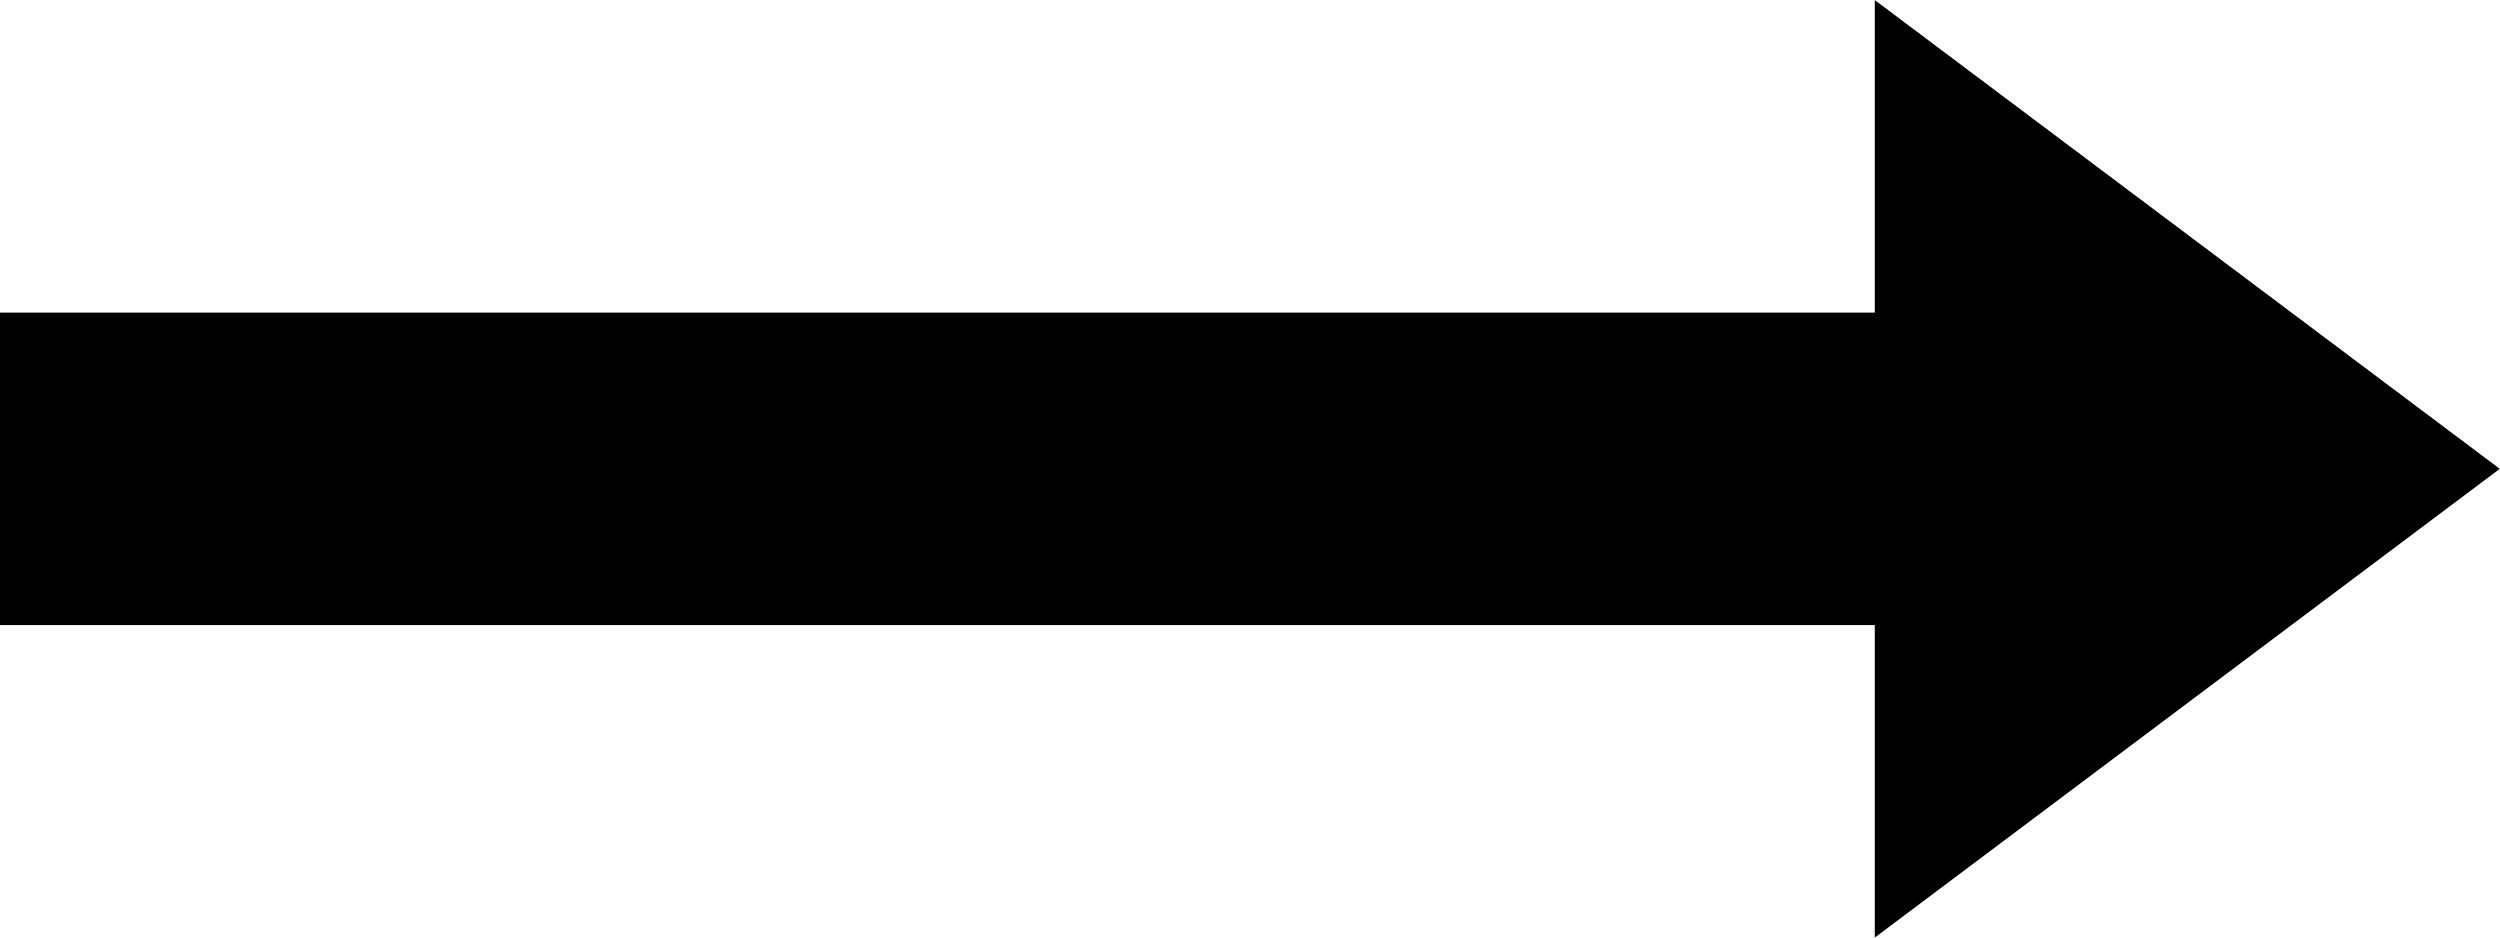
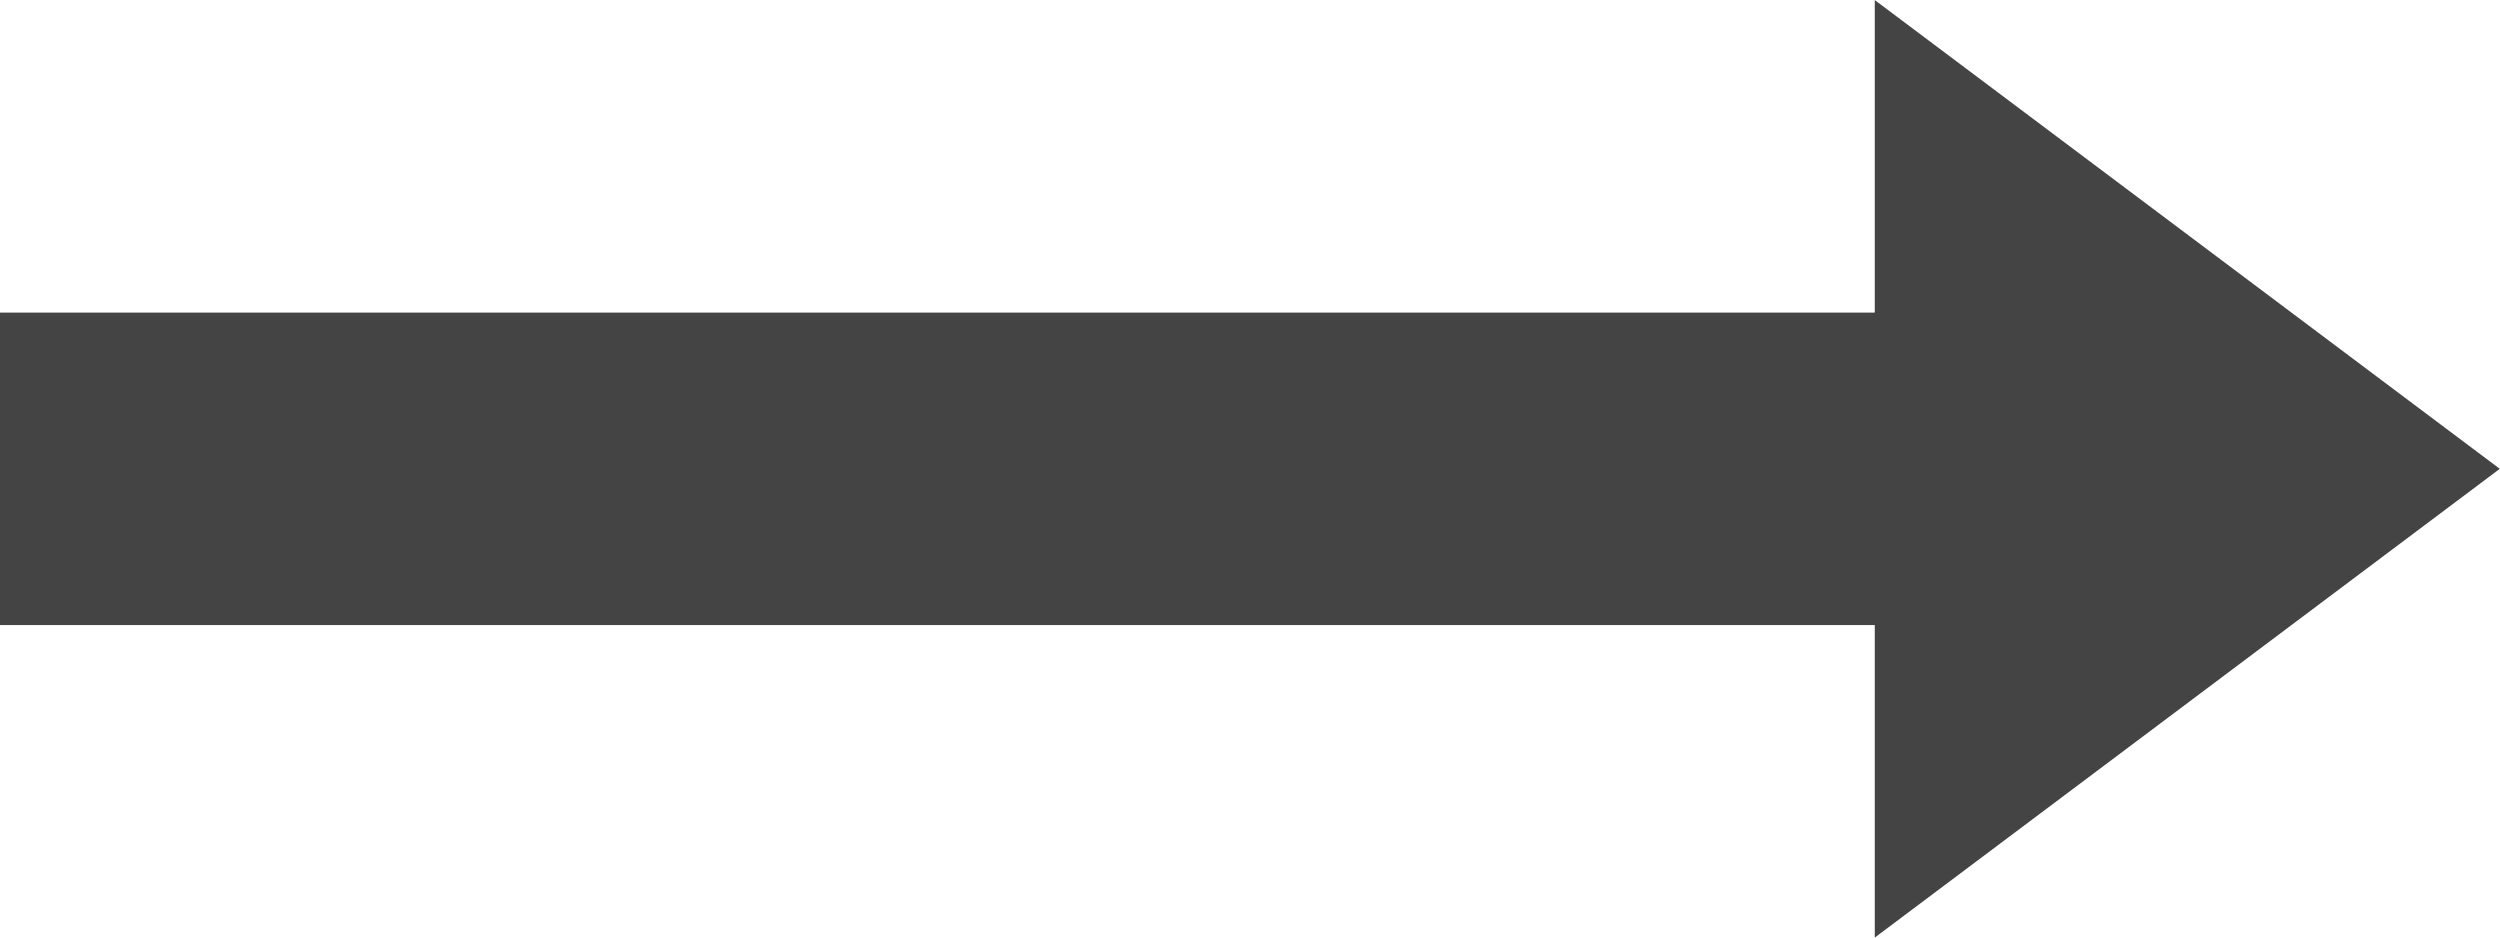
<svg xmlns="http://www.w3.org/2000/svg" width="4mm" height="1.5mm" viewBox="0 0 4 1.5" version="1.1" id="svg8">
  <defs id="defs2" />
  <g id="layer1" transform="translate(-4.3,-292)">
    <g id="g831">
      <g id="g836" transform="translate(-1.521354,-0.396875)">
-         <path style="fill:#000000;fill-opacity:1;stroke:none;stroke-width:0.265px;stroke-linecap:butt;stroke-linejoin:miter;stroke-opacity:1" d="m 5.821,292.897 v 0.5 h 3 v 0.5 l 1,-0.75 -1,-0.75 v 0.5 z" id="path817" />
+         <path style="fill:#444444;fill-opacity:1;stroke:none;stroke-width:0.265px;stroke-linecap:butt;stroke-linejoin:miter;stroke-opacity:1" d="m 5.821,292.897 v 0.5 h 3 v 0.5 l 1,-0.75 -1,-0.75 v 0.5 z" id="path817" />
      </g>
    </g>
  </g>
</svg>
